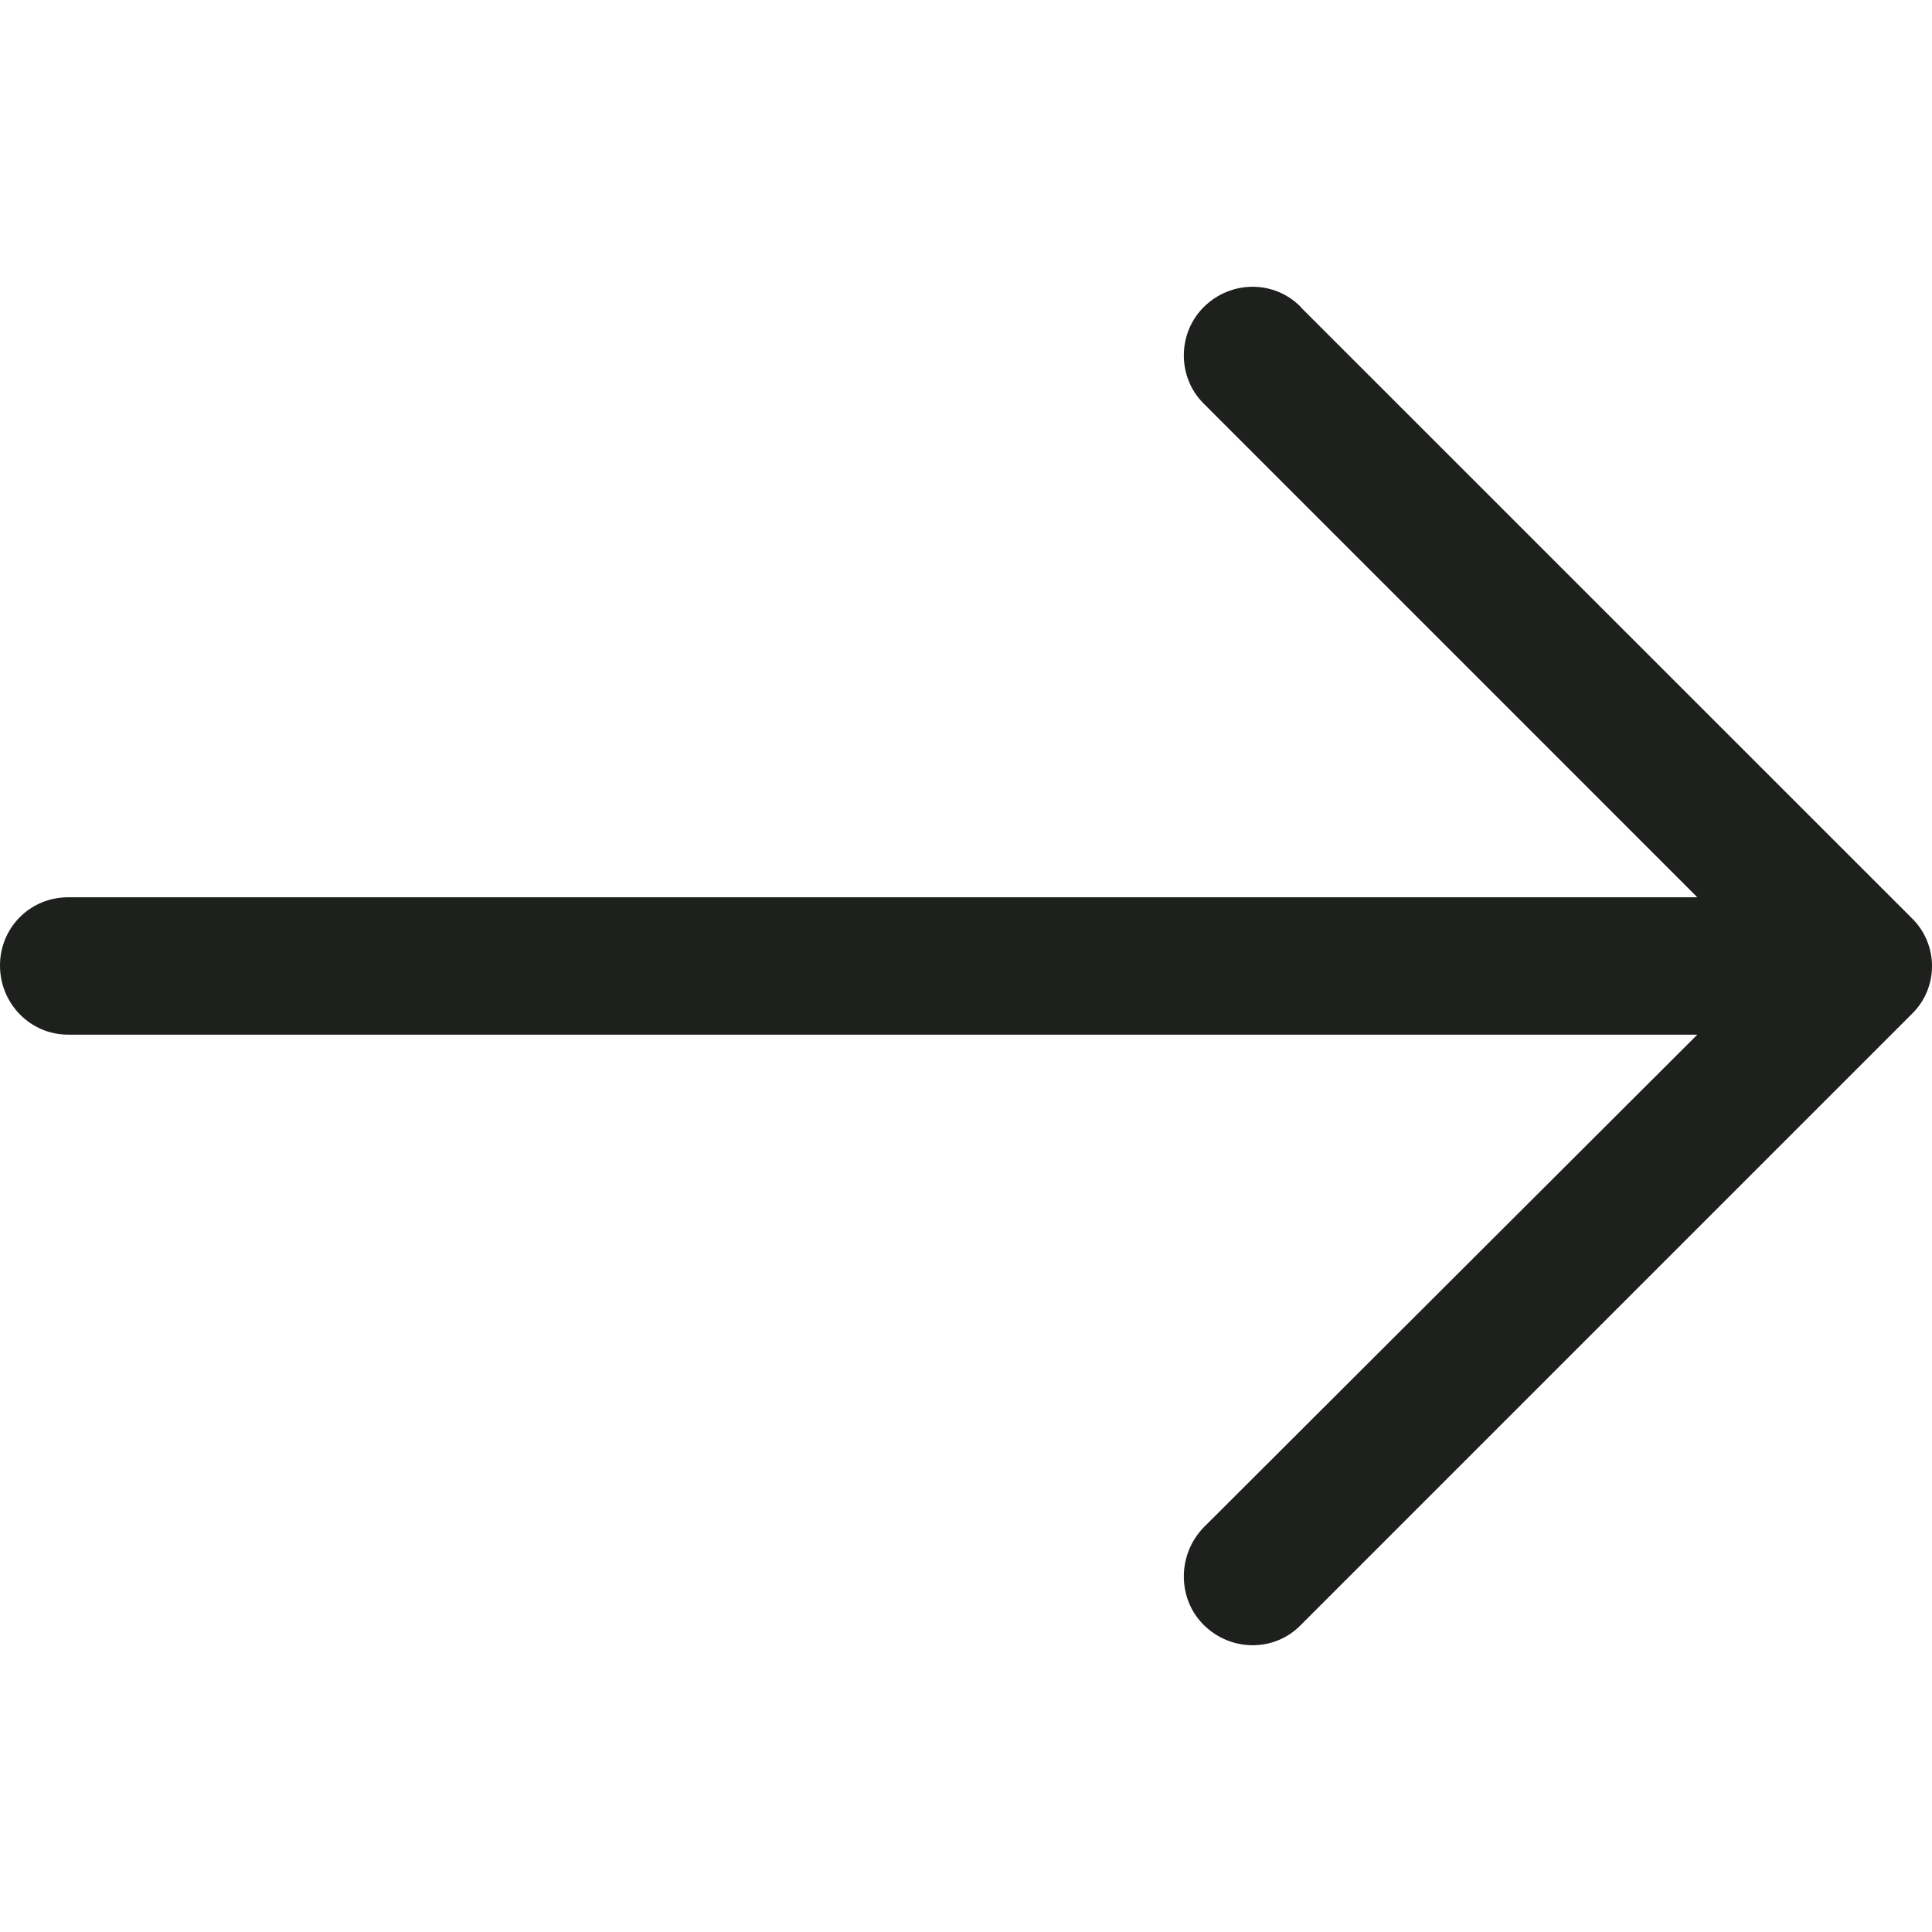
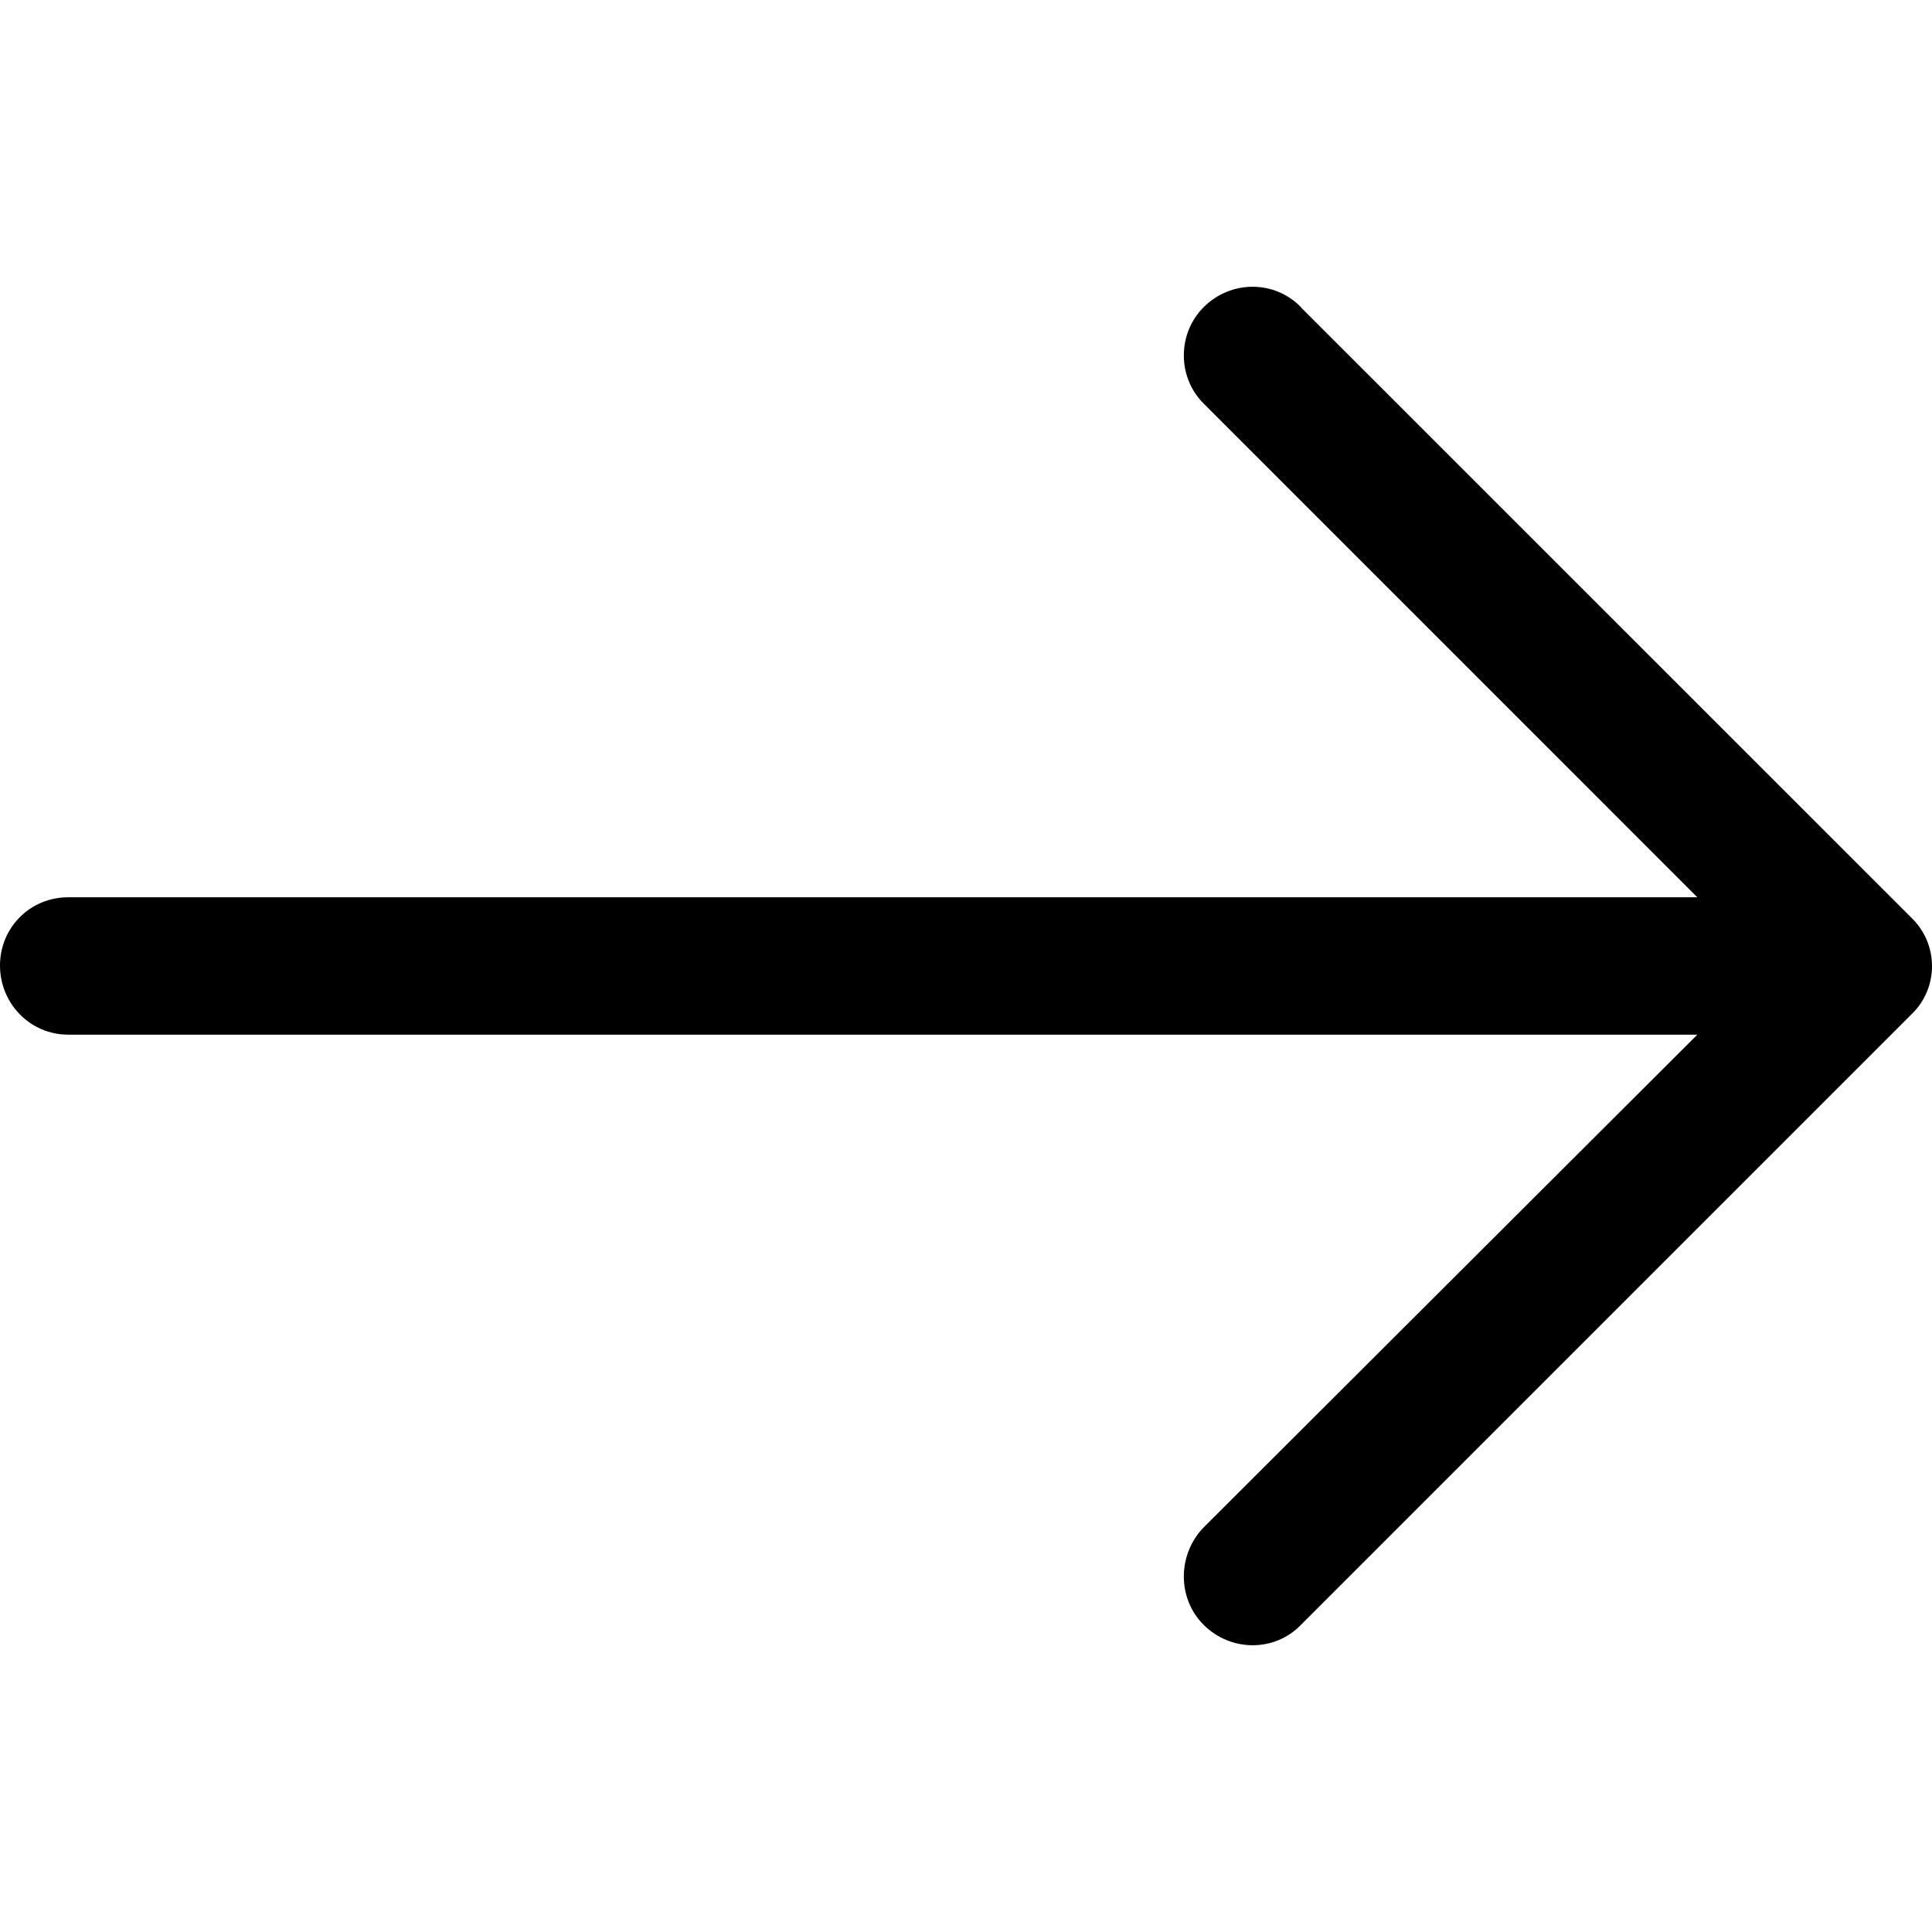
<svg xmlns="http://www.w3.org/2000/svg" viewBox="0 0 31.49 31.49">
-   <path d="M21.205 5.007c-.43-.444-1.143-.444-1.587 0-.43.43-.43 1.143 0 1.57l8.047 8.048H1.11c-.618 0-1.11.493-1.11 1.112 0 .62.492 1.127 1.11 1.127h26.555l-8.047 8.032c-.43.444-.43 1.16 0 1.587.444.444 1.16.444 1.587 0l9.952-9.952c.444-.426.444-1.14 0-1.57l-9.952-9.95z" fill="#1E201D" />
+   <path d="M21.205 5.007c-.43-.444-1.143-.444-1.587 0-.43.43-.43 1.143 0 1.57l8.047 8.048H1.11c-.618 0-1.11.493-1.11 1.112 0 .62.492 1.127 1.11 1.127h26.555l-8.047 8.032c-.43.444-.43 1.16 0 1.587.444.444 1.16.444 1.587 0l9.952-9.952c.444-.426.444-1.14 0-1.57l-9.952-9.95z" />
</svg>
